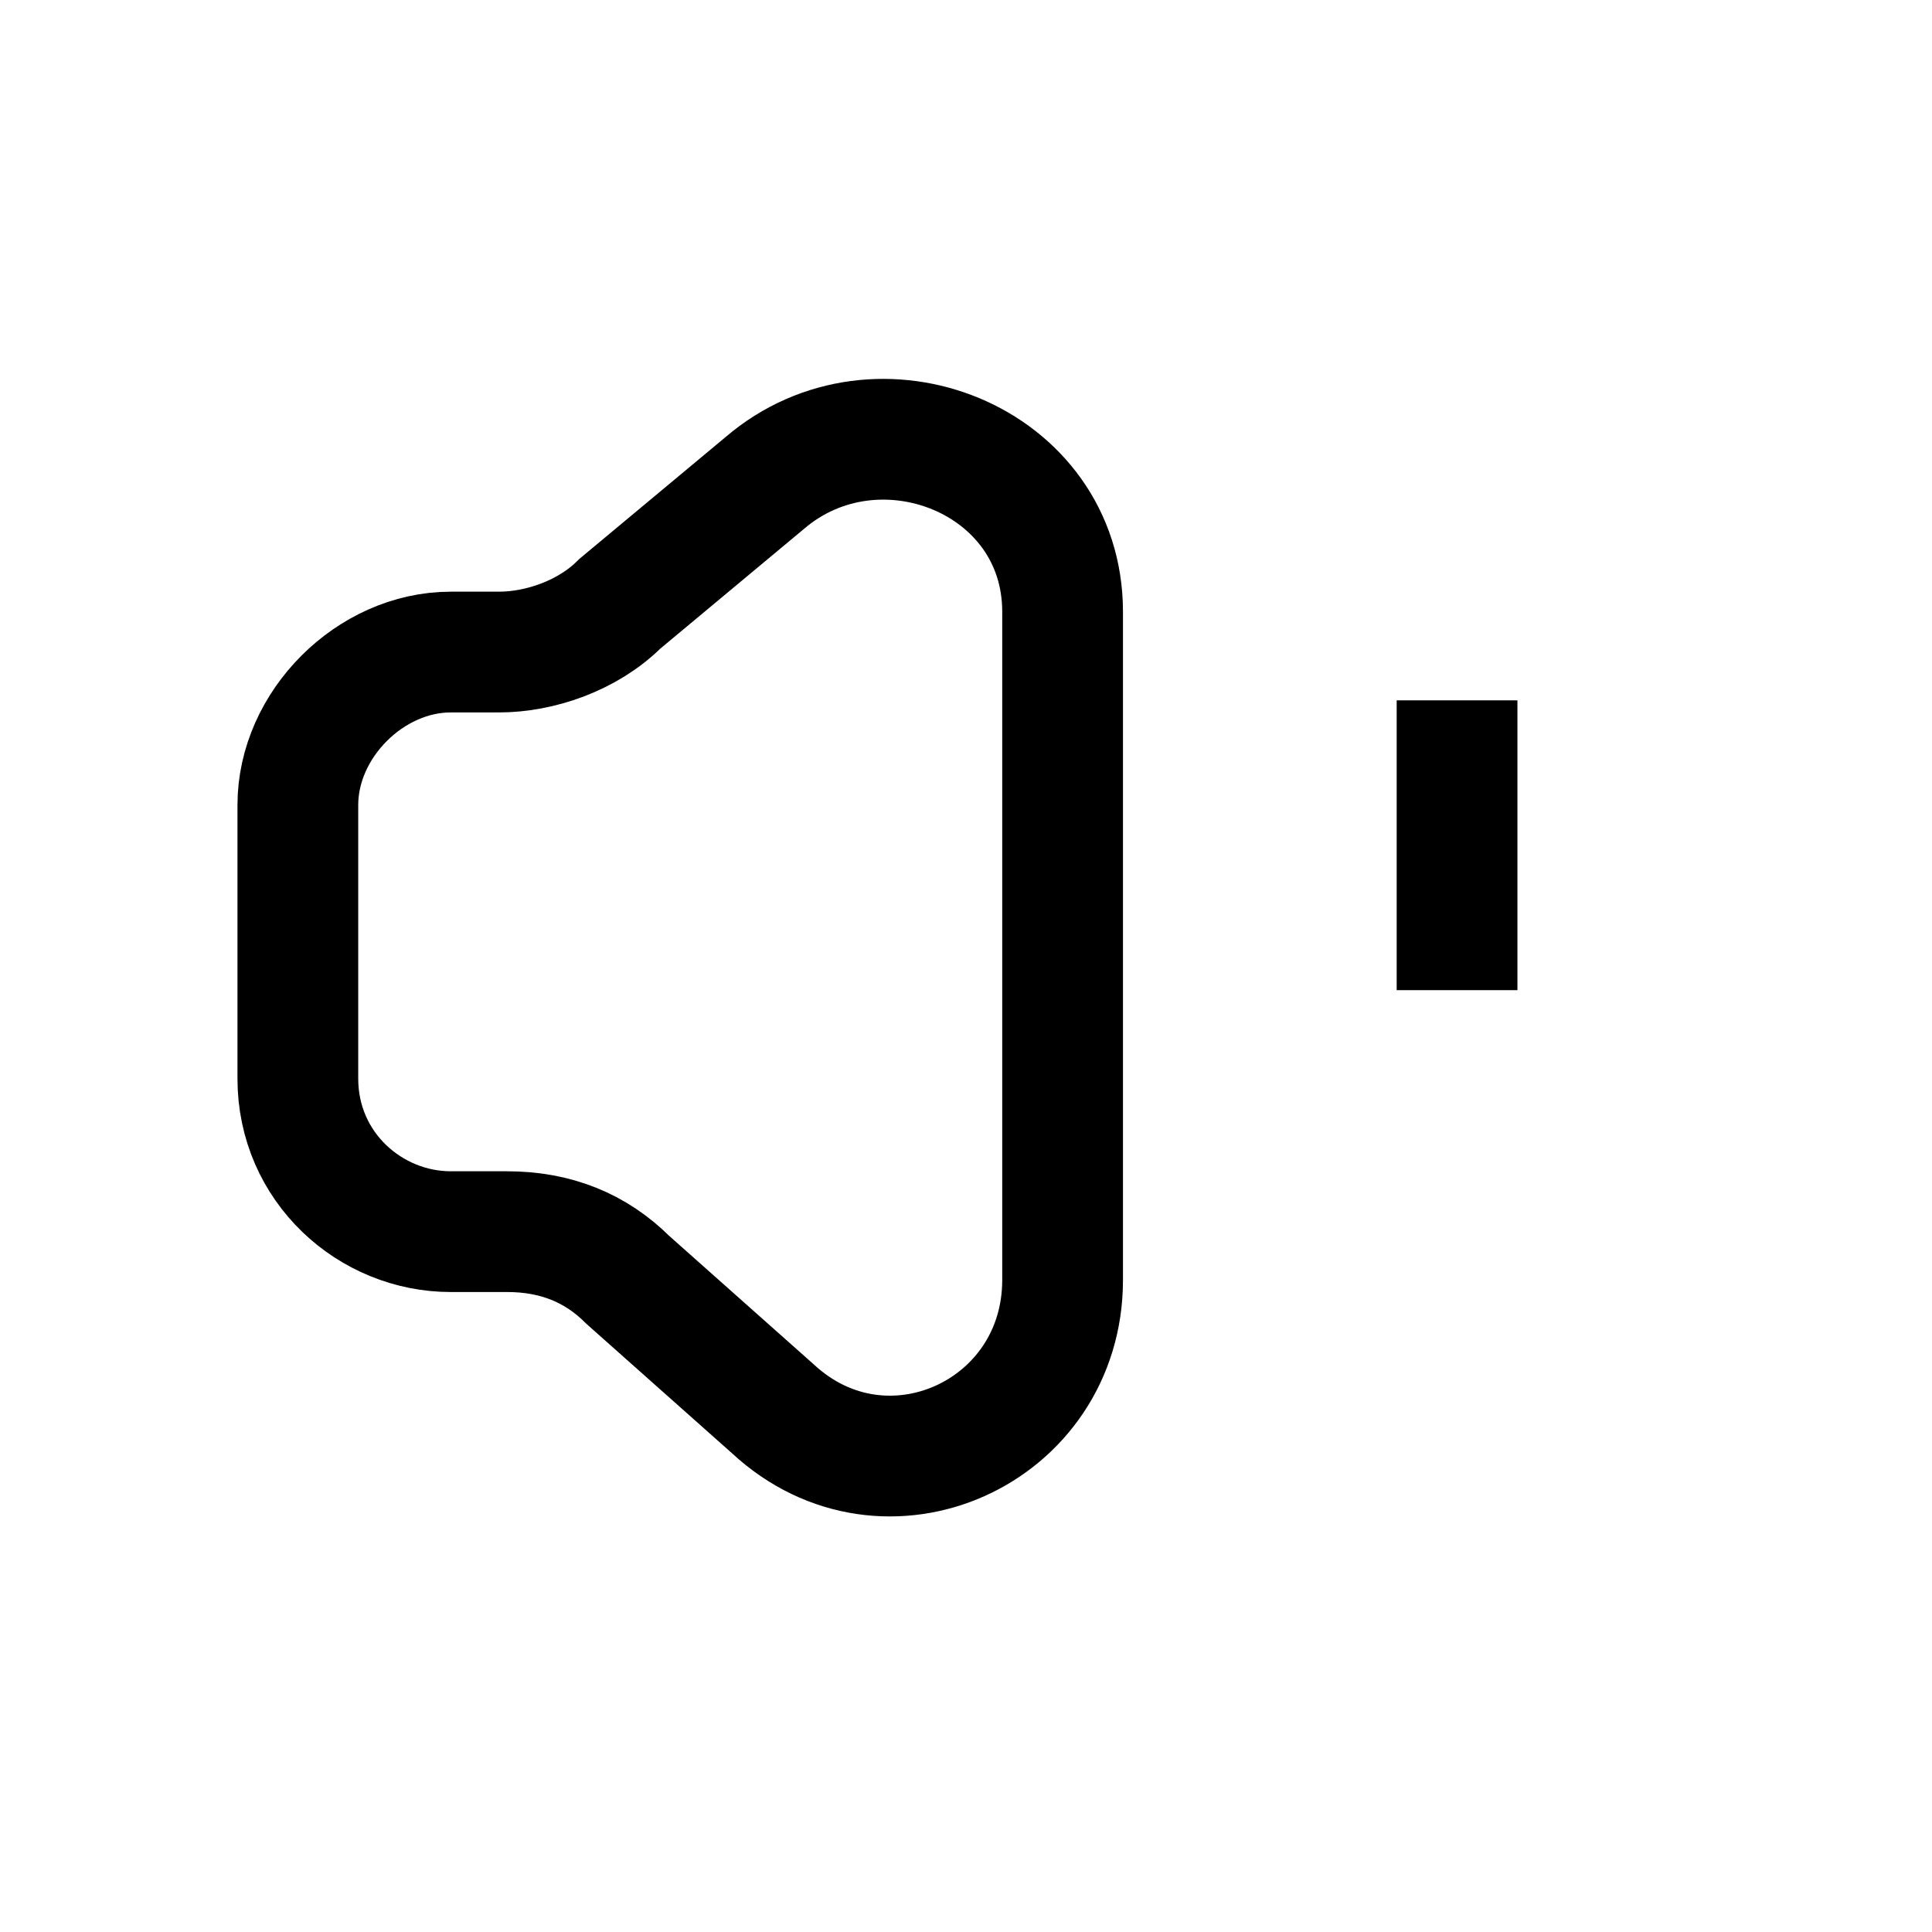
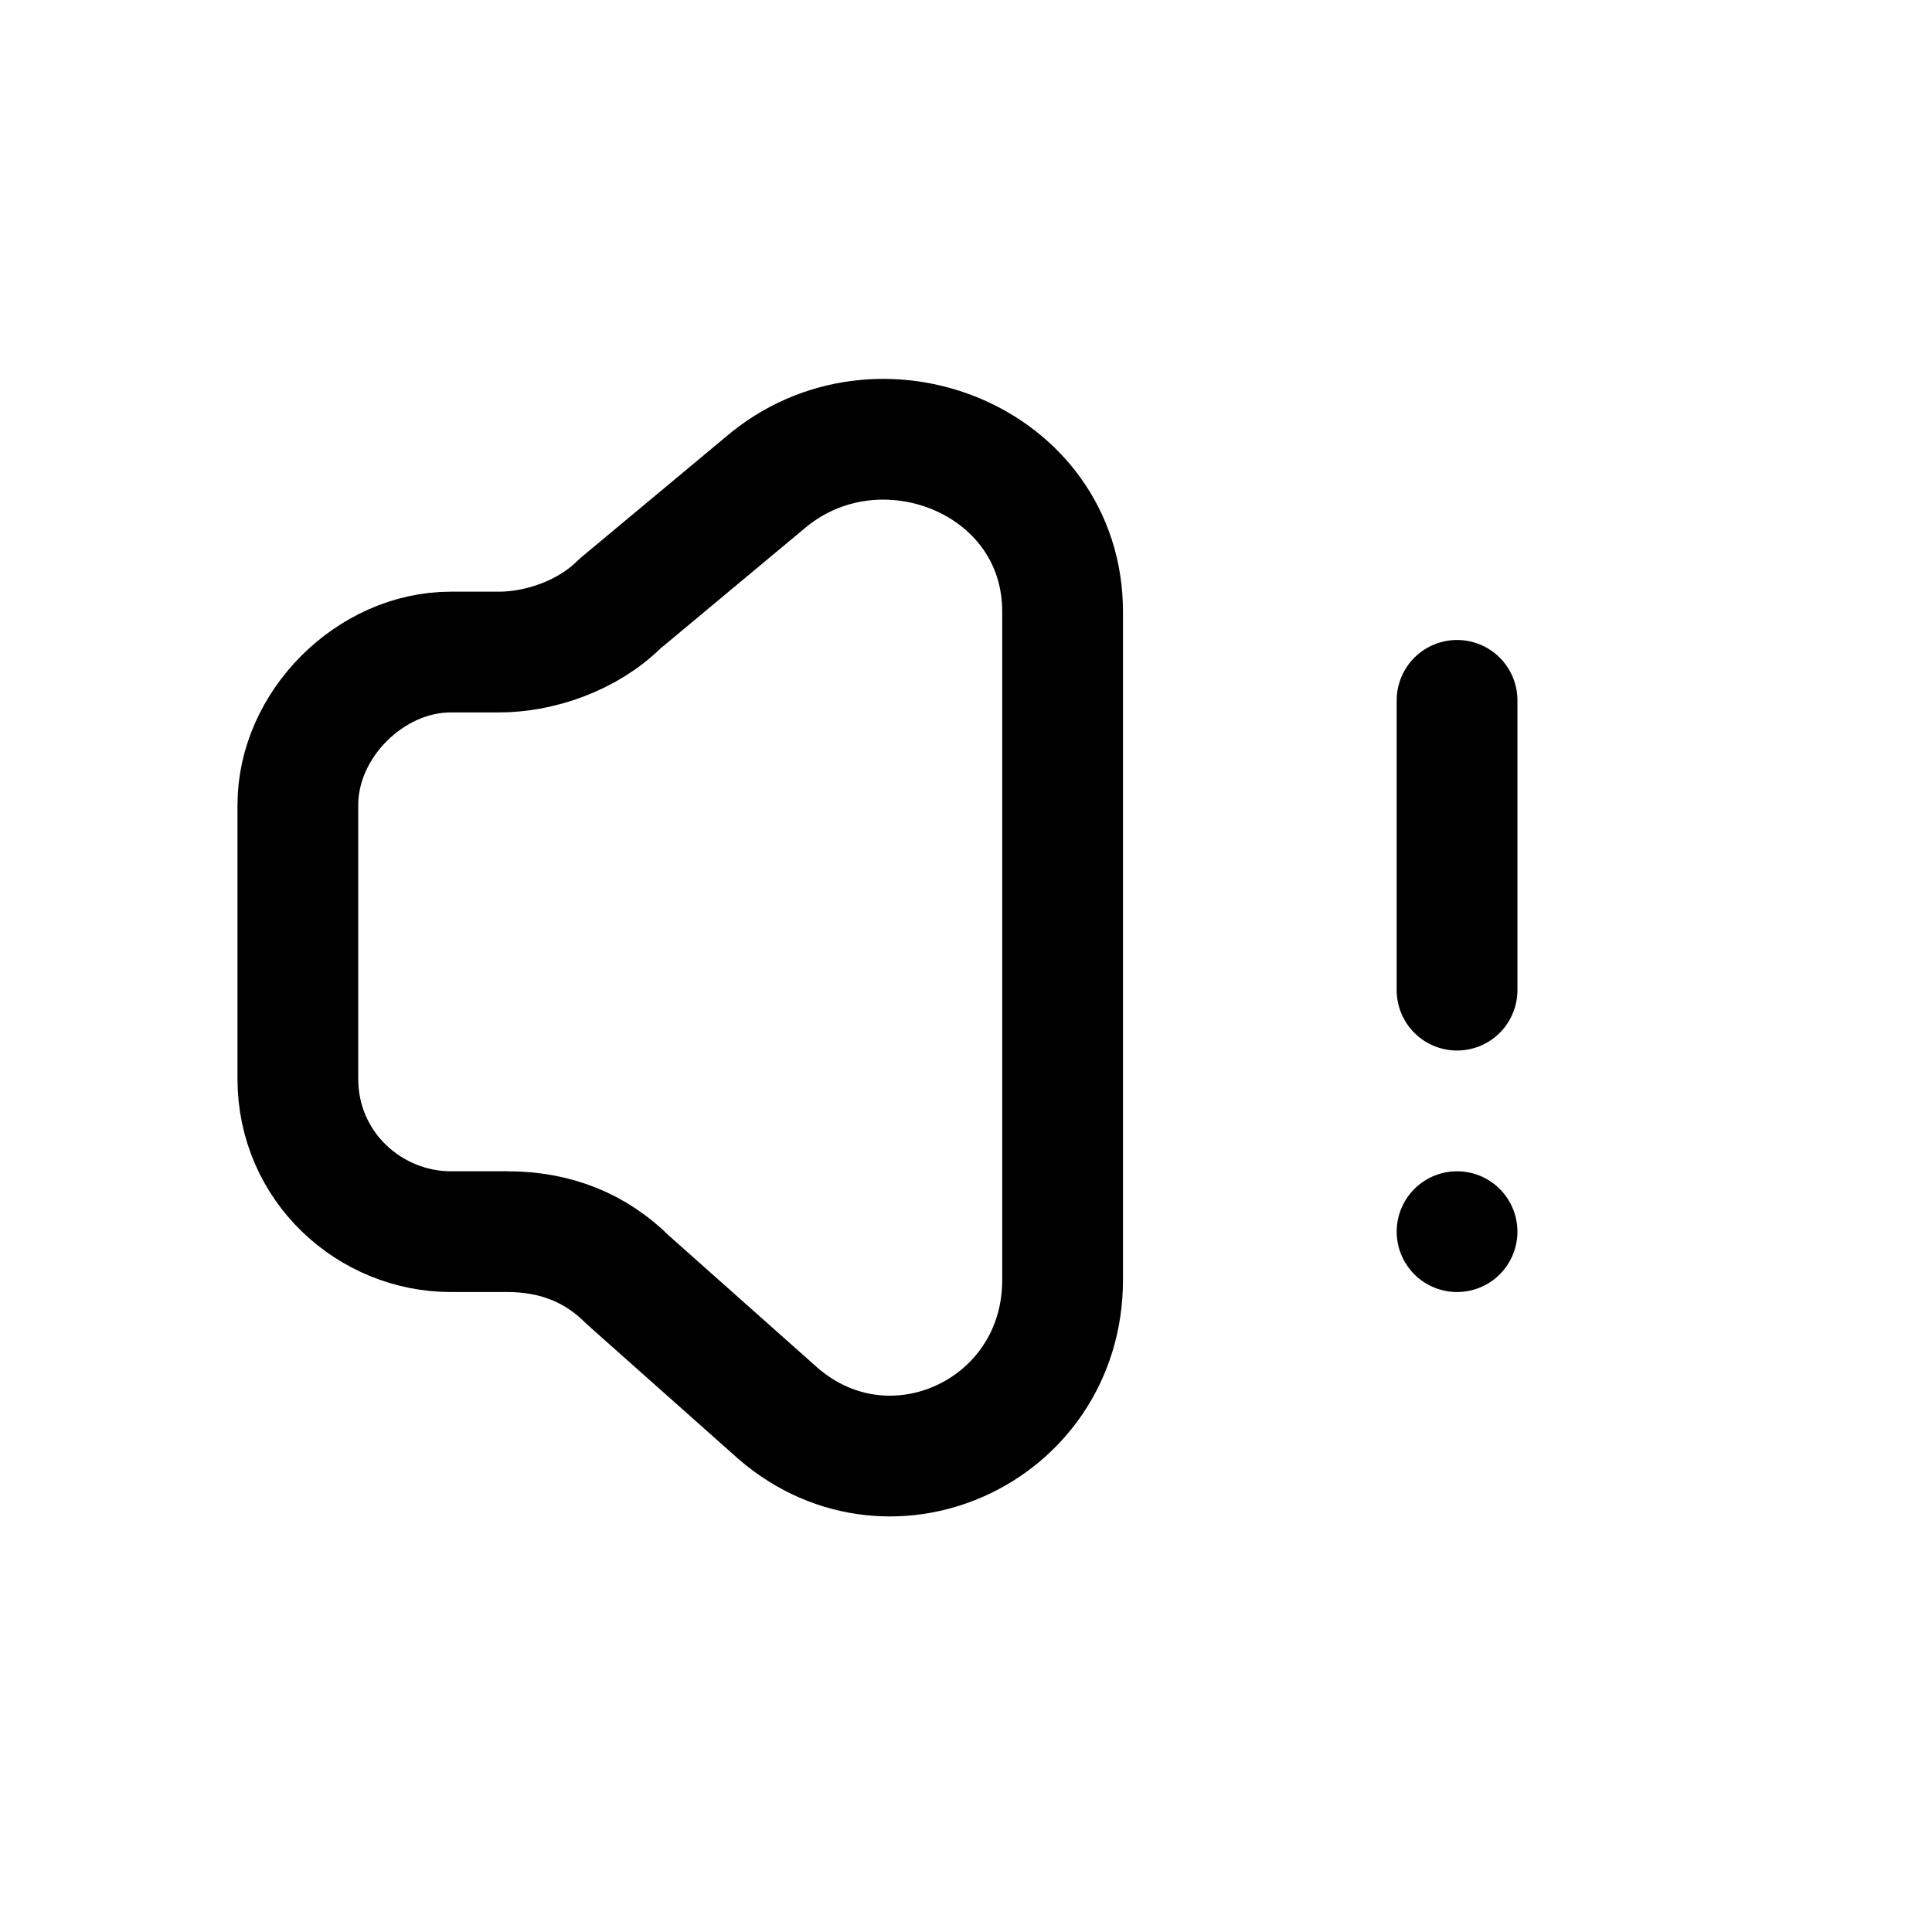
<svg xmlns="http://www.w3.org/2000/svg" version="1.1" x="0px" y="0px" viewBox="0 0 24 24" style="enable-background:new 0 0 24 24;" xml:space="preserve">
  <style type="text/css">
- 	.st0{fill-rule:evenodd;clip-rule:evenodd;fill:none;stroke:#000000;stroke-width:1.5;stroke-miterlimit:10;}</style>
+ 	.st0{fill:none;stroke:#000000;stroke-width:1.5;stroke-linecap:round;stroke-linejoin:round;stroke-miterlimit:10;}
+ </style>
  <g>
    <path class="st0" d="M13.2,7.6v8.3c0,1.9-2.2,2.9-3.6,1.6l-1.8-1.6c-0.4-0.4-0.9-0.6-1.5-0.6H5.6c-1,0-1.9-0.8-1.9-1.9V10   c0-1,0.9-1.9,1.9-1.9h0.6c0.5,0,1.1-0.2,1.5-0.6L9.5,6C10.9,4.8,13.2,5.7,13.2,7.6z" />
  </g>
  <g>
    <path class="st0" d="M18.1,8.7v3.6 M18.1,15.3L18.1,15.3" />
  </g>
</svg>
